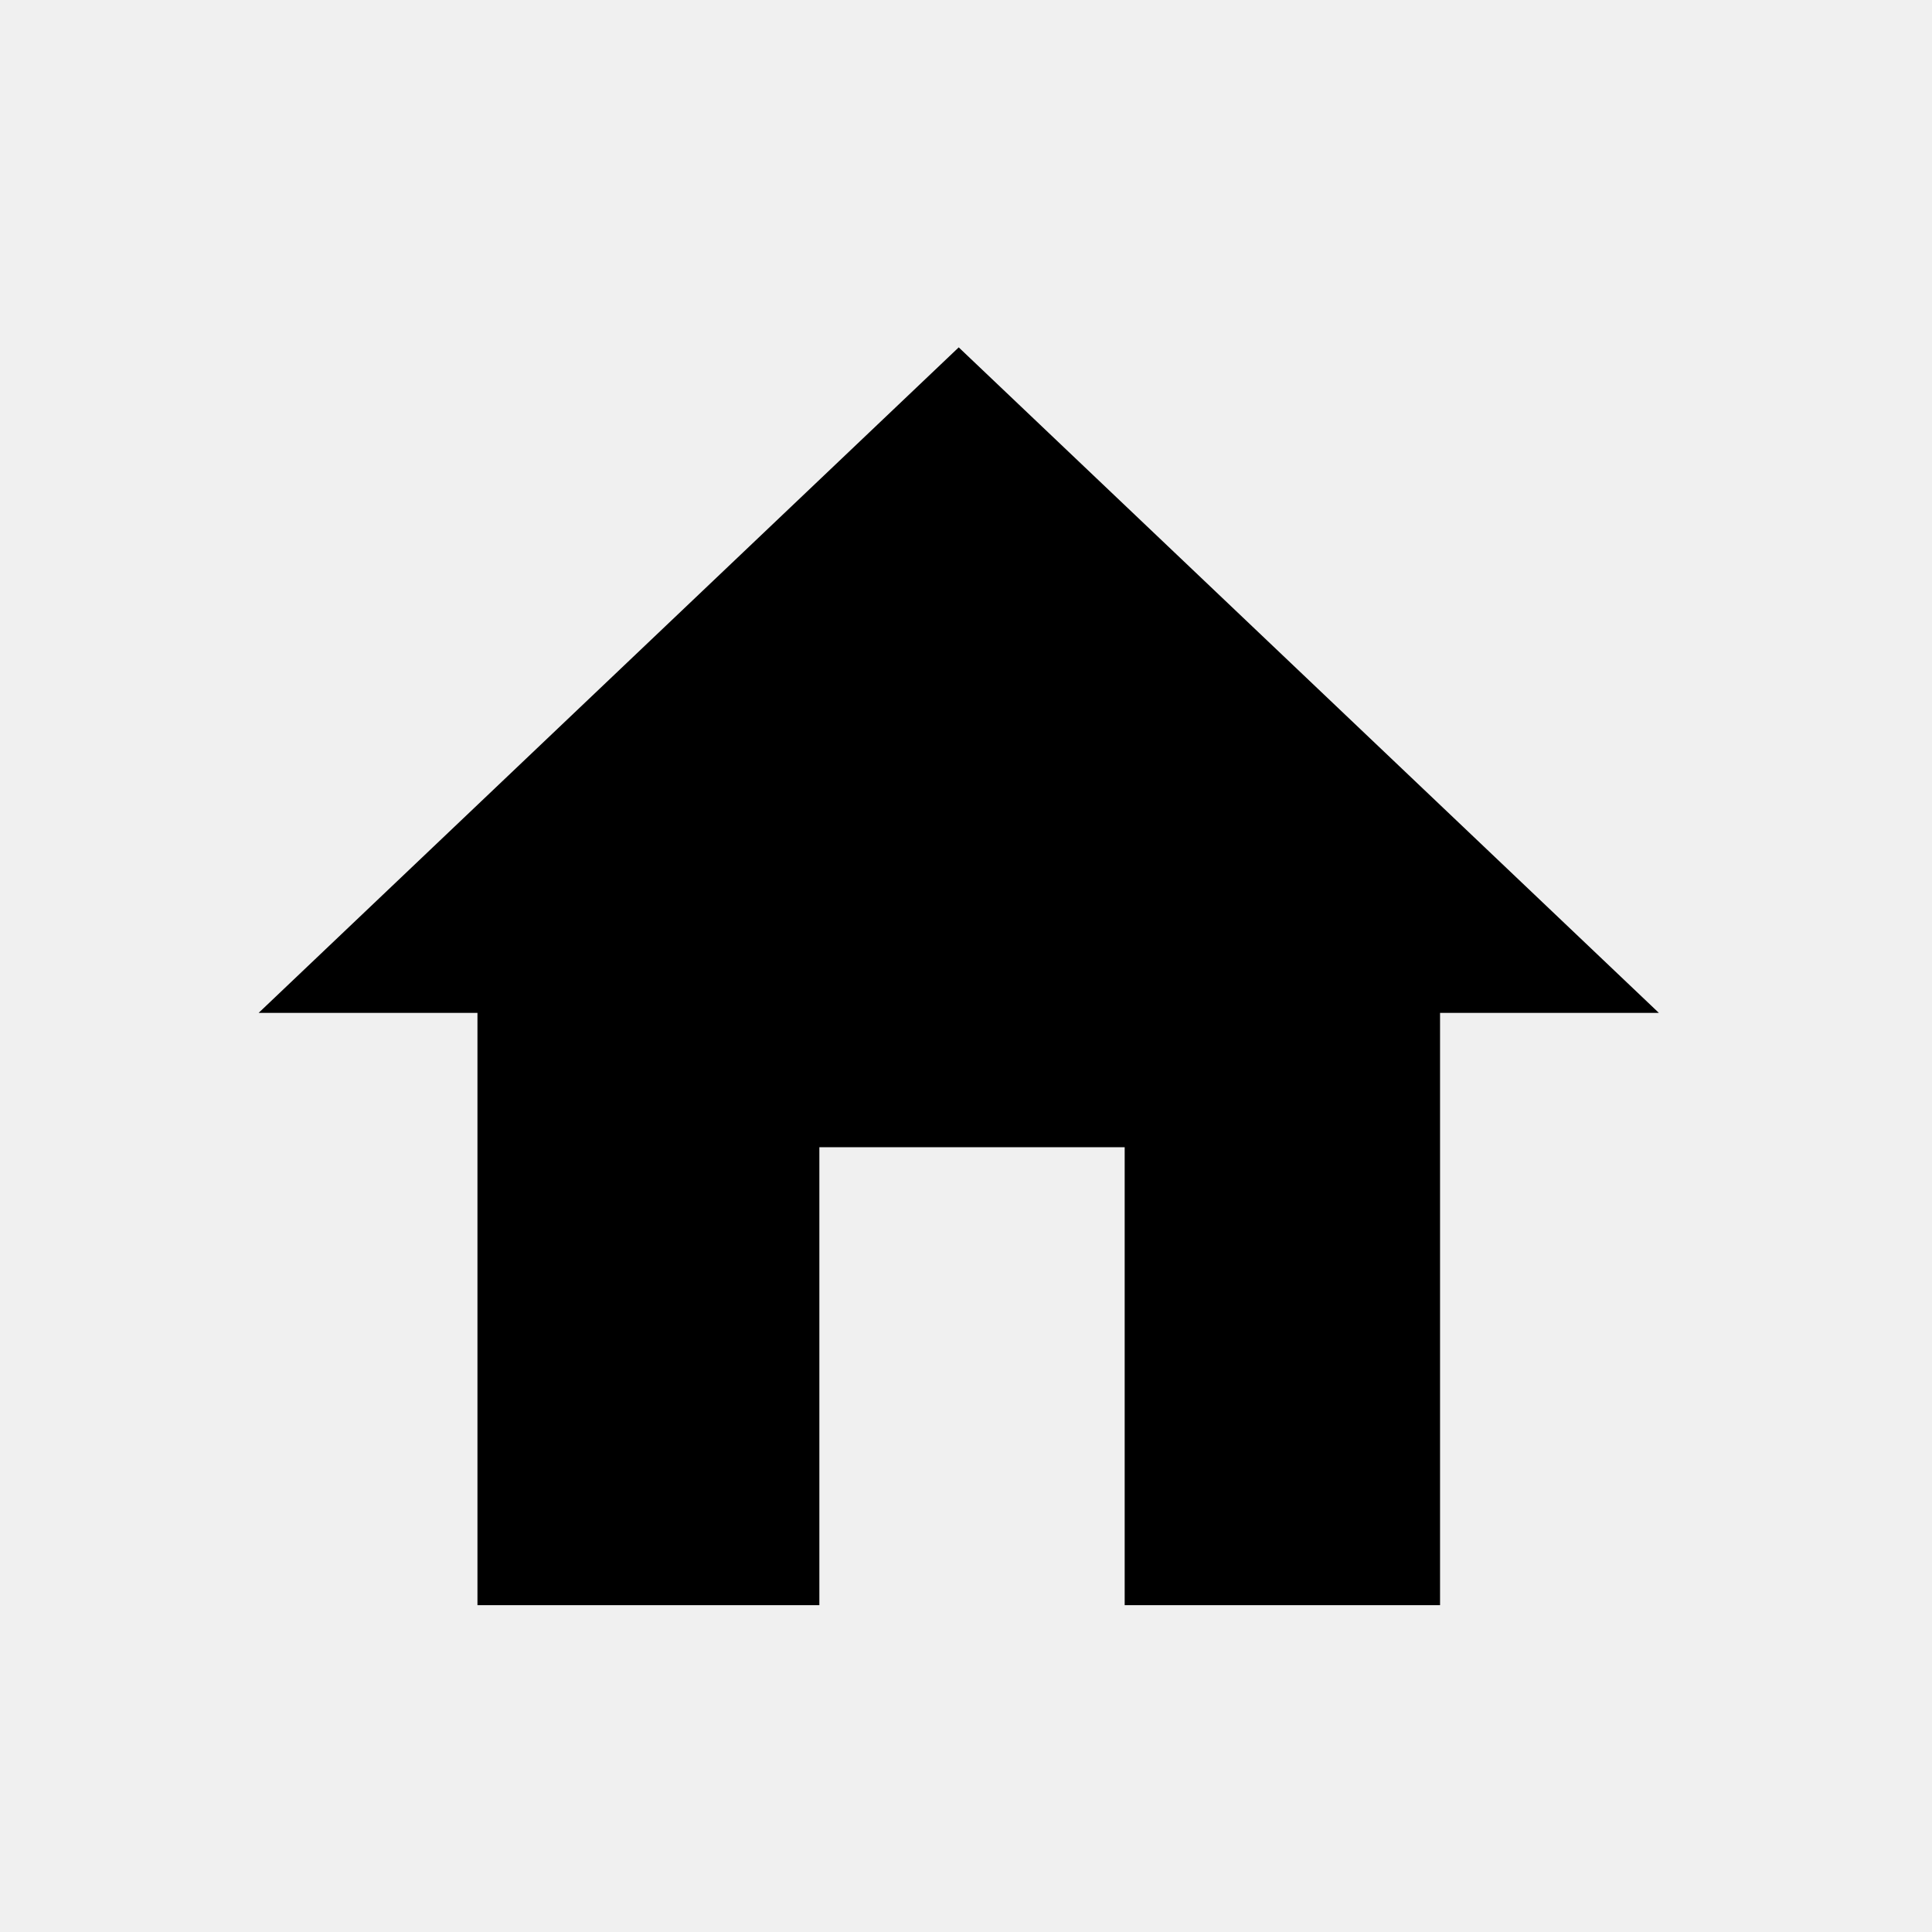
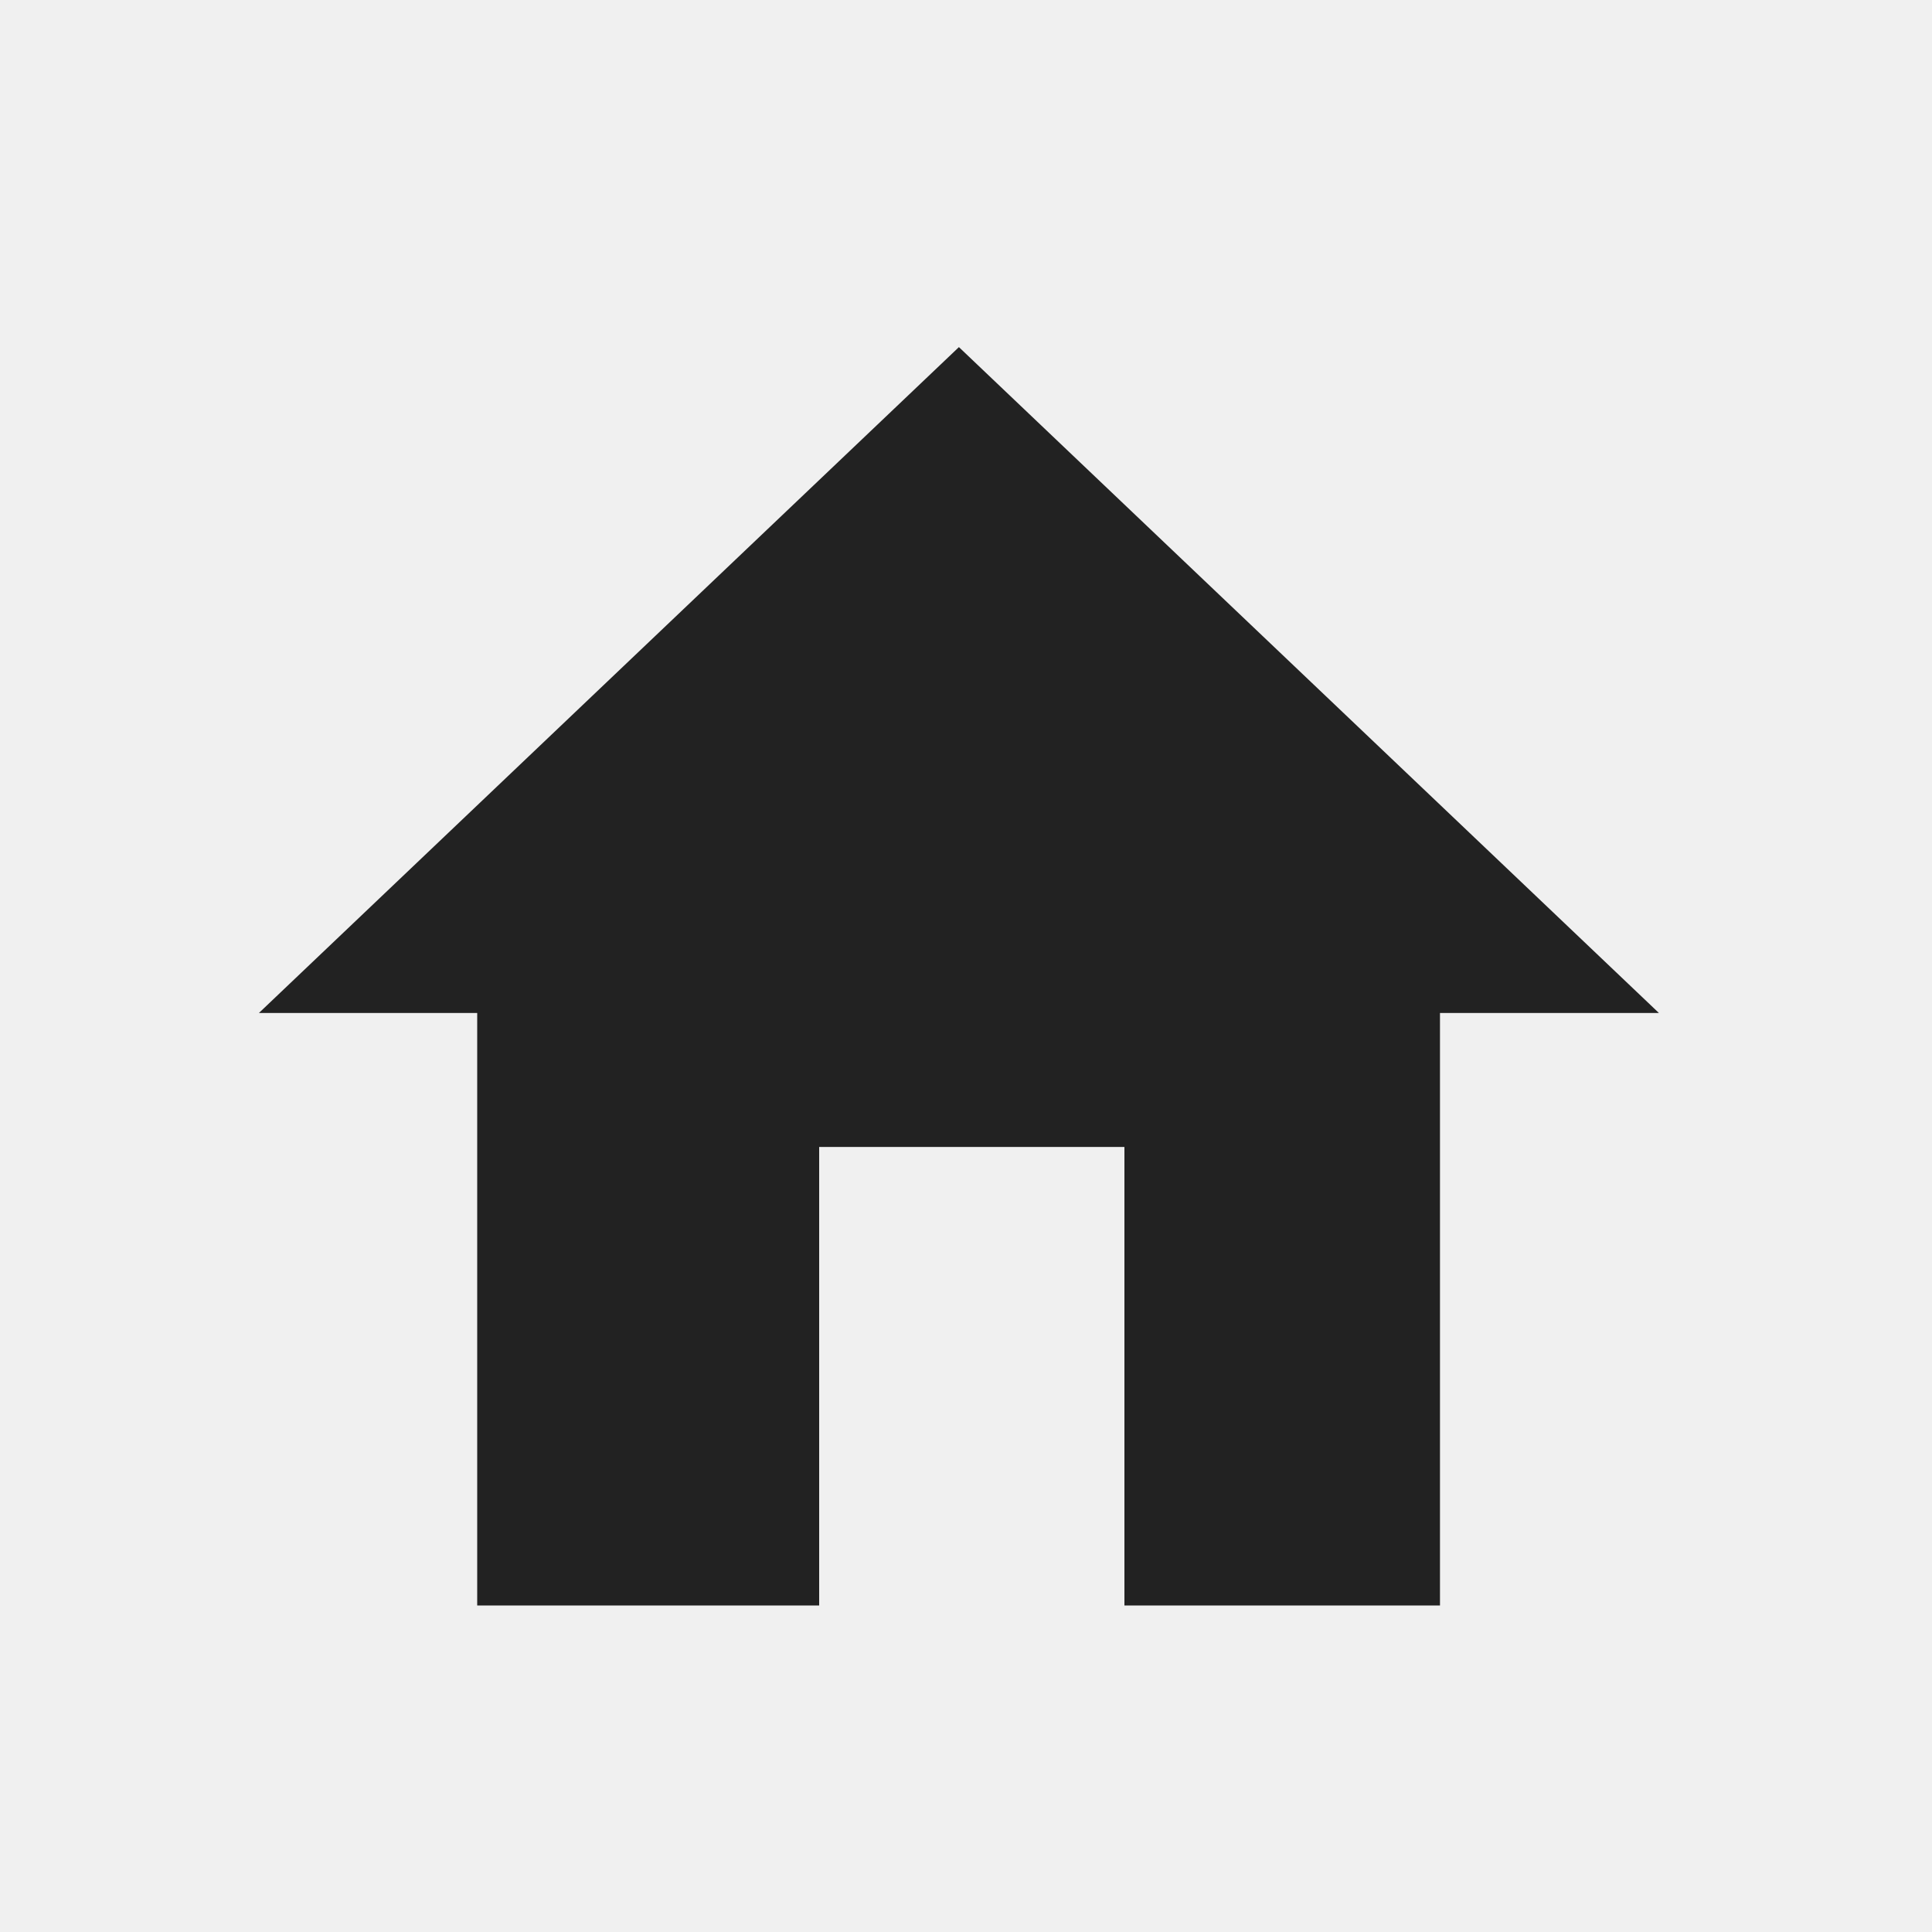
<svg xmlns="http://www.w3.org/2000/svg" version="1.1" id="Layer_1" x="0px" y="0px" viewBox="0 0 300 300" style="enable-background:new 0 0 300 300;" xml:space="preserve">
  <style type="text/css">
	.st0{display:none;}
	.st1{display:inline;fill:none;stroke:#000000;stroke-width:35;stroke-linecap:round;stroke-miterlimit:10;}
- 	.st2{display:inline;}
- 	.st3{display:inline;fill:none;stroke:#FFFFFF;stroke-width:7;stroke-linecap:round;stroke-miterlimit:10;}
+ 	.st2{fill:#222222;}
+ 	.st3{display:inline;}
+ 	.st4{display:inline;fill:none;stroke:#FFFFFF;stroke-width:7;stroke-linecap:round;stroke-miterlimit:10;}
</style>
  <g class="st0">
-     <line class="st1" x1="149.46" y1="23.7" x2="151.35" y2="278.64" />
-     <line class="st1" x1="277.88" y1="151.17" x2="22.93" y2="151.17" />
+     <line class="st1" x1="149.5" y1="23.7" x2="151.4" y2="278.6" />
+     <line class="st1" x1="277.9" y1="151.2" x2="22.9" y2="151.2" />
  </g>
  <g>
-     <polygon points="74.14,143.06 74.14,249.25 127.23,249.25 127.23,178.14 174.64,178.14 174.64,249.25 223.61,249.25 223.61,143.06     " />
-     <polygon points="148.87,53.94 40.16,157.28 257.59,157.28  " />
+     <polygon class="st2" points="74.1,143.1 74.1,249.3 127.2,249.3 127.2,178.1 174.6,178.1 174.6,249.3 223.6,249.3 223.6,143.1  " />
+     <polygon class="st2" points="148.9,53.9 40.2,157.3 257.6,157.3  " />
  </g>
  <g class="st0">
-     <path class="st2" d="M254.02,237.32H54.36c-0.98,0-1.78-0.8-1.78-1.78V93.95c0-0.98,0.8-1.78,1.78-1.78h199.65   c0.98,0,1.78,0.8,1.78,1.78v141.59C255.8,236.52,255,237.32,254.02,237.32z" />
-     <path class="st2" d="M152.69,124.31H54.08c-0.83,0-1.5-0.67-1.5-1.5V72.93c0-0.83,0.67-1.5,1.5-1.5h98.61c0.83,0,1.5,0.67,1.5,1.5   v49.88C154.19,123.64,153.52,124.31,152.69,124.31z" />
+     <path class="st3" d="M254,237.3H54.4c-1,0-1.8-0.8-1.8-1.8V93.9c0-1,0.8-1.8,1.8-1.8H254c1,0,1.8,0.8,1.8,1.8v141.6   C255.8,236.5,255,237.3,254,237.3z" />
+     <path class="st3" d="M152.7,124.3H54.1c-0.8,0-1.5-0.7-1.5-1.5V72.9c0-0.8,0.7-1.5,1.5-1.5h98.6c0.8,0,1.5,0.7,1.5,1.5v49.9   C154.2,123.6,153.5,124.3,152.7,124.3z" />
  </g>
  <g class="st0">
-     <path class="st2" d="M194.02,156.09c-11.23,0-21.8,1.77-31.16,4.85c22.25,7.32,37.52,22.19,37.52,39.38v23.82h62.33v-23.82   C262.71,175.9,231.96,156.09,194.02,156.09z" />
-     <path class="st2" d="M110.53,156.09c-37.93,0-68.68,19.8-68.68,44.23v23.82h137.37v-23.82   C179.21,175.9,148.46,156.09,110.53,156.09z" />
-     <circle class="st2" cx="110.53" cy="107.85" r="31.99" />
-     <circle class="st2" cx="194.85" cy="107.85" r="31.99" />
+     <path class="st3" d="M194,156.1c-11.2,0-21.8,1.8-31.2,4.9c22.3,7.3,37.5,22.2,37.5,39.4v23.8h62.3v-23.8   C262.7,175.9,232,156.1,194,156.1z" />
+     <path class="st3" d="M110.5,156.1c-37.9,0-68.7,19.8-68.7,44.2v23.8h137.4v-23.8C179.2,175.9,148.5,156.1,110.5,156.1z" />
+     <circle class="st3" cx="110.5" cy="107.8" r="32" />
+     <circle class="st3" cx="194.9" cy="107.8" r="32" />
  </g>
  <g class="st0">
-     <path class="st2" d="M204.92,170.6H47.52c-0.91,0-1.64-0.73-1.64-1.64V63.06c0-0.91,0.73-1.64,1.64-1.64h157.4   c0.91,0,1.64,0.73,1.64,1.64v105.9C206.56,169.87,205.82,170.6,204.92,170.6z" />
-     <path class="st2" d="M246.22,116.01h-29.36v49.96c0,9.95-8.07,18.03-18.03,18.03H98.41v36.57c0,9.95,8.07,18.03,18.03,18.03h129.78   c9.95,0,18.03-8.07,18.03-18.03v-86.52C264.24,124.08,256.17,116.01,246.22,116.01z" />
-     <polygon class="st2" points="45.88,199.17 93.61,167.76 45.88,142.03  " />
+     <path class="st3" d="M204.9,170.6H47.5c-0.9,0-1.6-0.7-1.6-1.6V63.1c0-0.9,0.7-1.6,1.6-1.6h157.4c0.9,0,1.6,0.7,1.6,1.6V169   C206.6,169.9,205.8,170.6,204.9,170.6z" />
+     <path class="st3" d="M246.2,116h-29.4v50c0,9.9-8.1,18-18,18H98.4v36.6c0,9.9,8.1,18,18,18h129.8c10,0,18-8.1,18-18v-86.5   C264.2,124.1,256.2,116,246.2,116z" />
+     <polygon class="st3" points="45.9,199.2 93.6,167.8 45.9,142  " />
  </g>
  <g class="st0">
-     <path class="st2" d="M251.18,219.49H48.82c-0.91,0-1.64-0.73-1.64-1.64V57.02c0-0.91,0.73-1.64,1.64-1.64h202.35   c0.91,0,1.64,0.73,1.64,1.64v160.84C252.82,218.76,252.08,219.49,251.18,219.49z" />
-     <polygon class="st2" points="47.18,262.44 108.27,215.23 47.18,176.55  " />
-     <line class="st3" x1="92.07" y1="105.88" x2="208.98" y2="106.86" />
-     <line class="st3" x1="91.8" y1="138.59" x2="208.71" y2="139.57" />
-     <line class="st3" x1="91.55" y1="168.87" x2="208.45" y2="169.85" />
+     <path class="st3" d="M251.2,219.5H48.8c-0.9,0-1.6-0.7-1.6-1.6V57c0-0.9,0.7-1.6,1.6-1.6h202.4c0.9,0,1.6,0.7,1.6,1.6v160.8   C252.8,218.8,252.1,219.5,251.2,219.5z" />
+     <polygon class="st3" points="47.2,262.4 108.3,215.2 47.2,176.6  " />
+     <line class="st4" x1="92.1" y1="105.9" x2="209" y2="106.9" />
+     <line class="st4" x1="91.8" y1="138.6" x2="208.7" y2="139.6" />
+     <line class="st4" x1="91.6" y1="168.9" x2="208.4" y2="169.9" />
  </g>
</svg>
